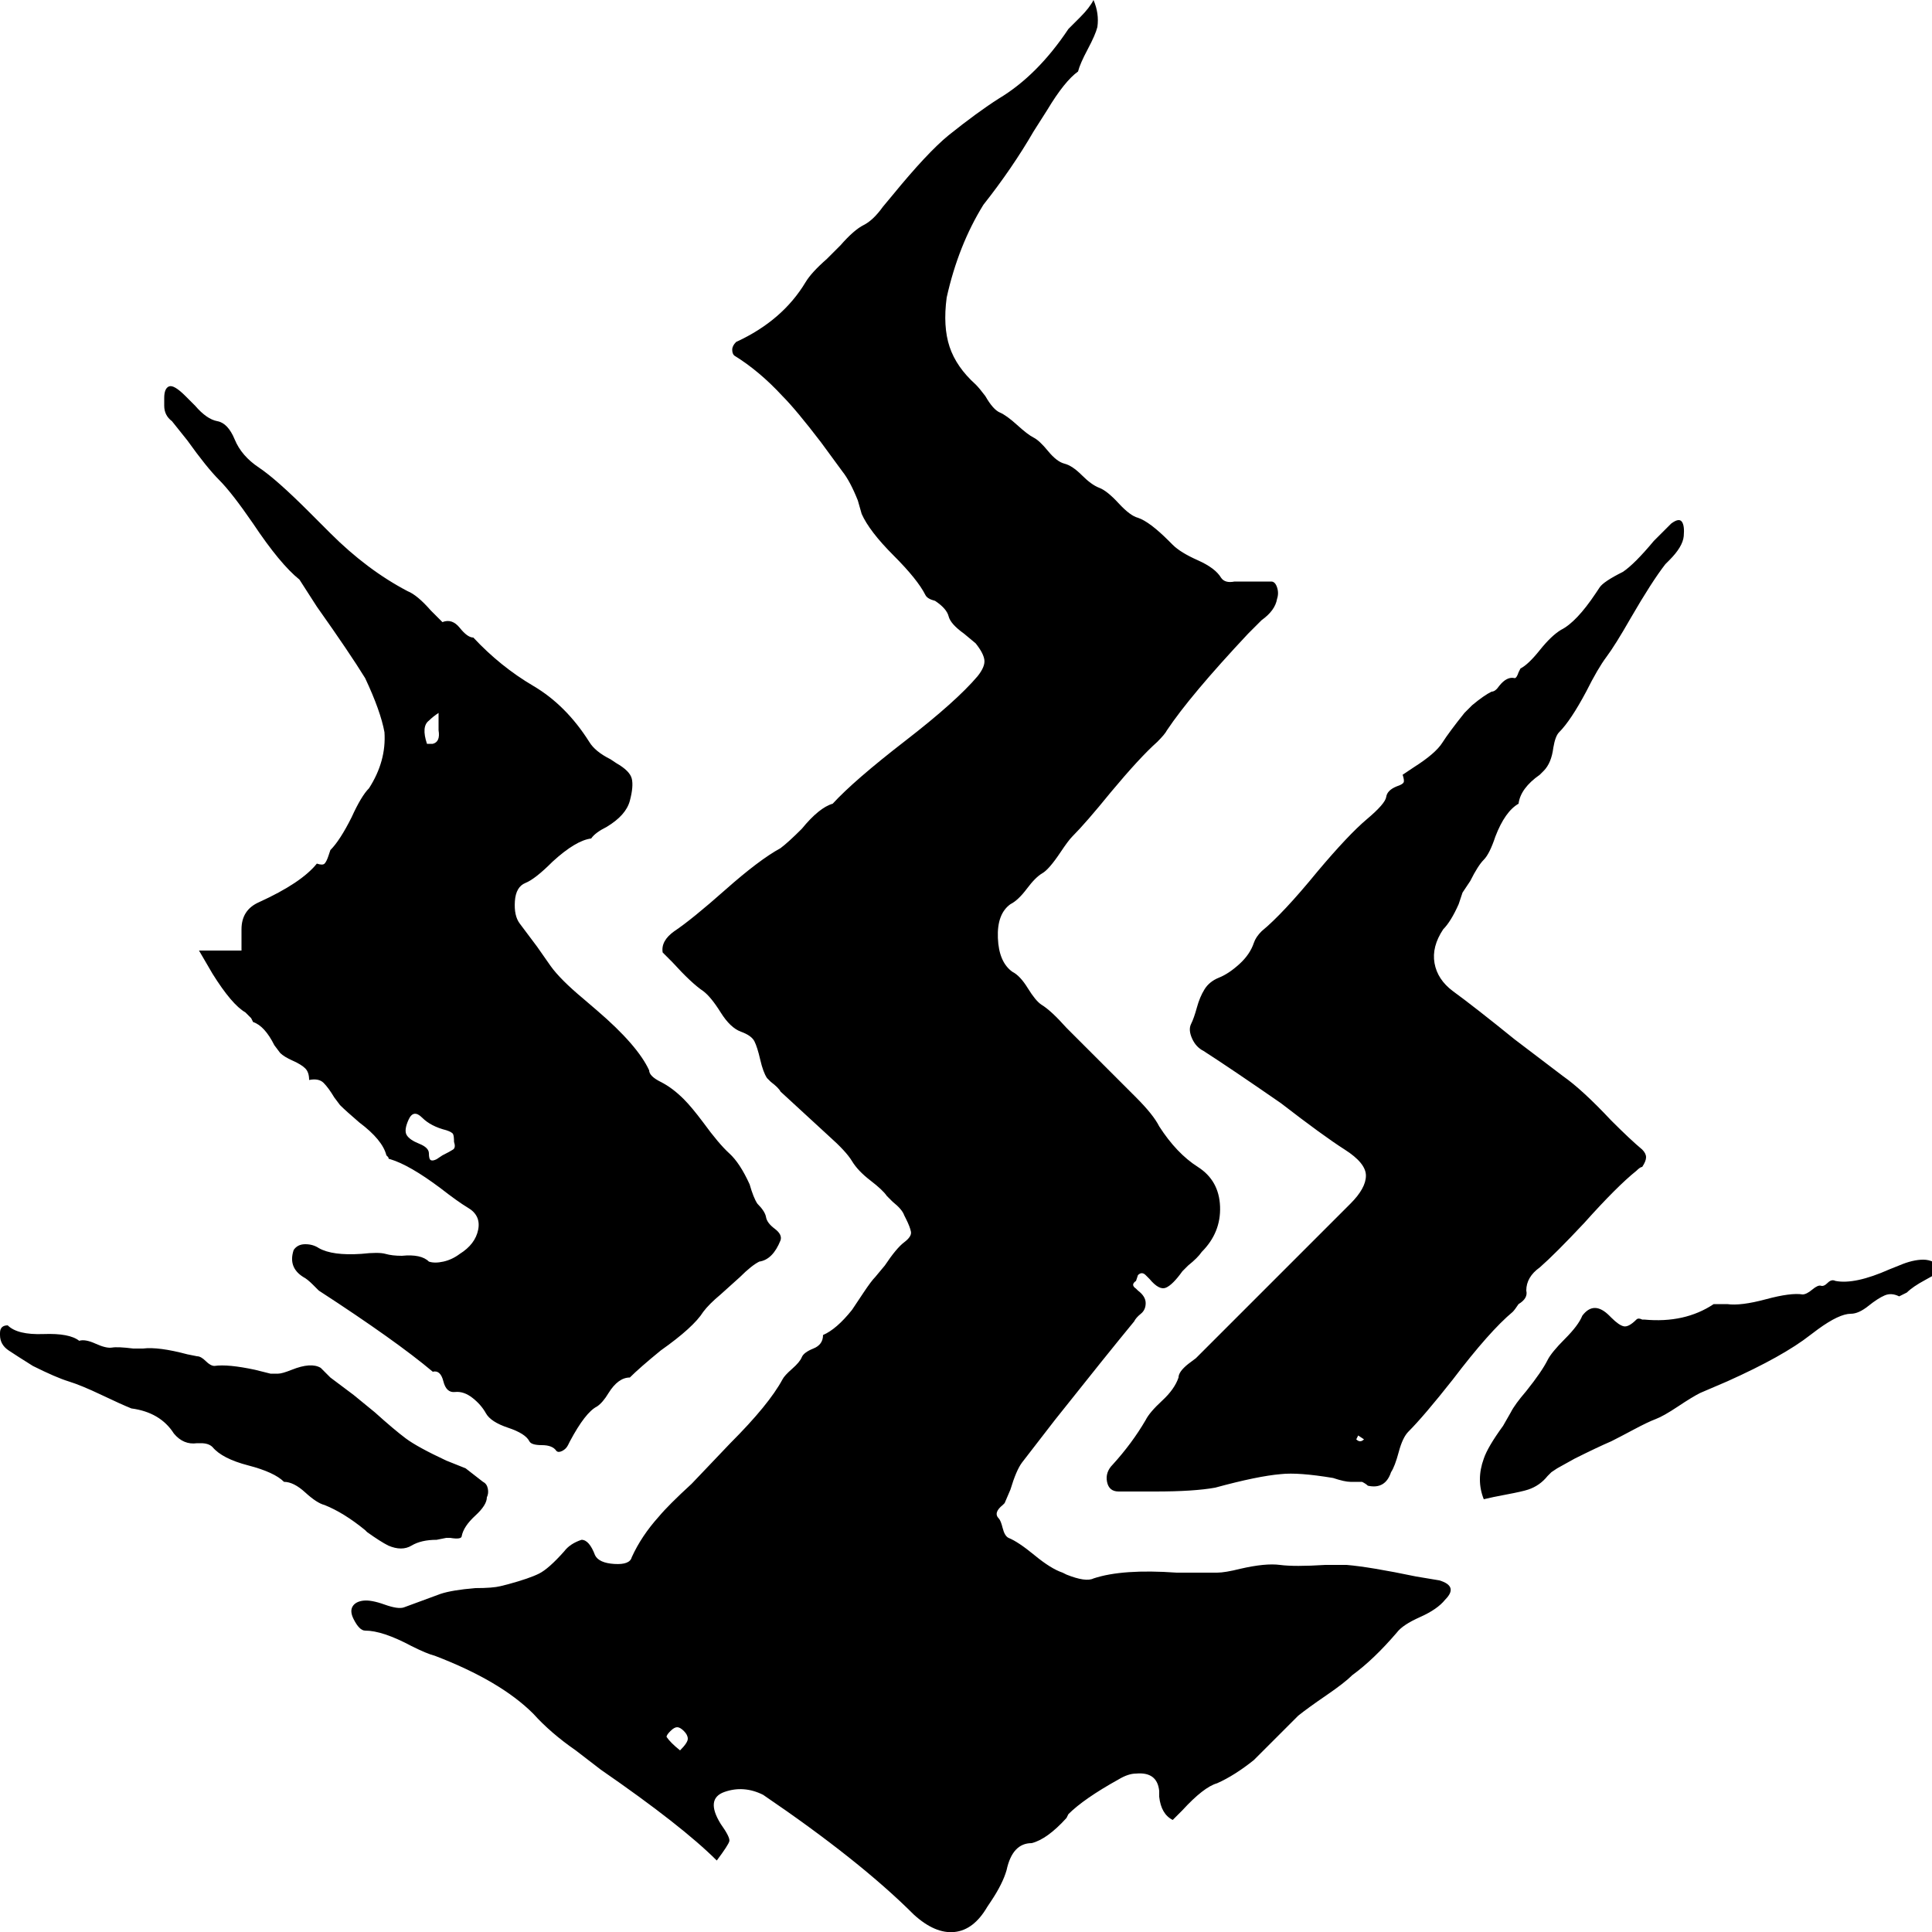
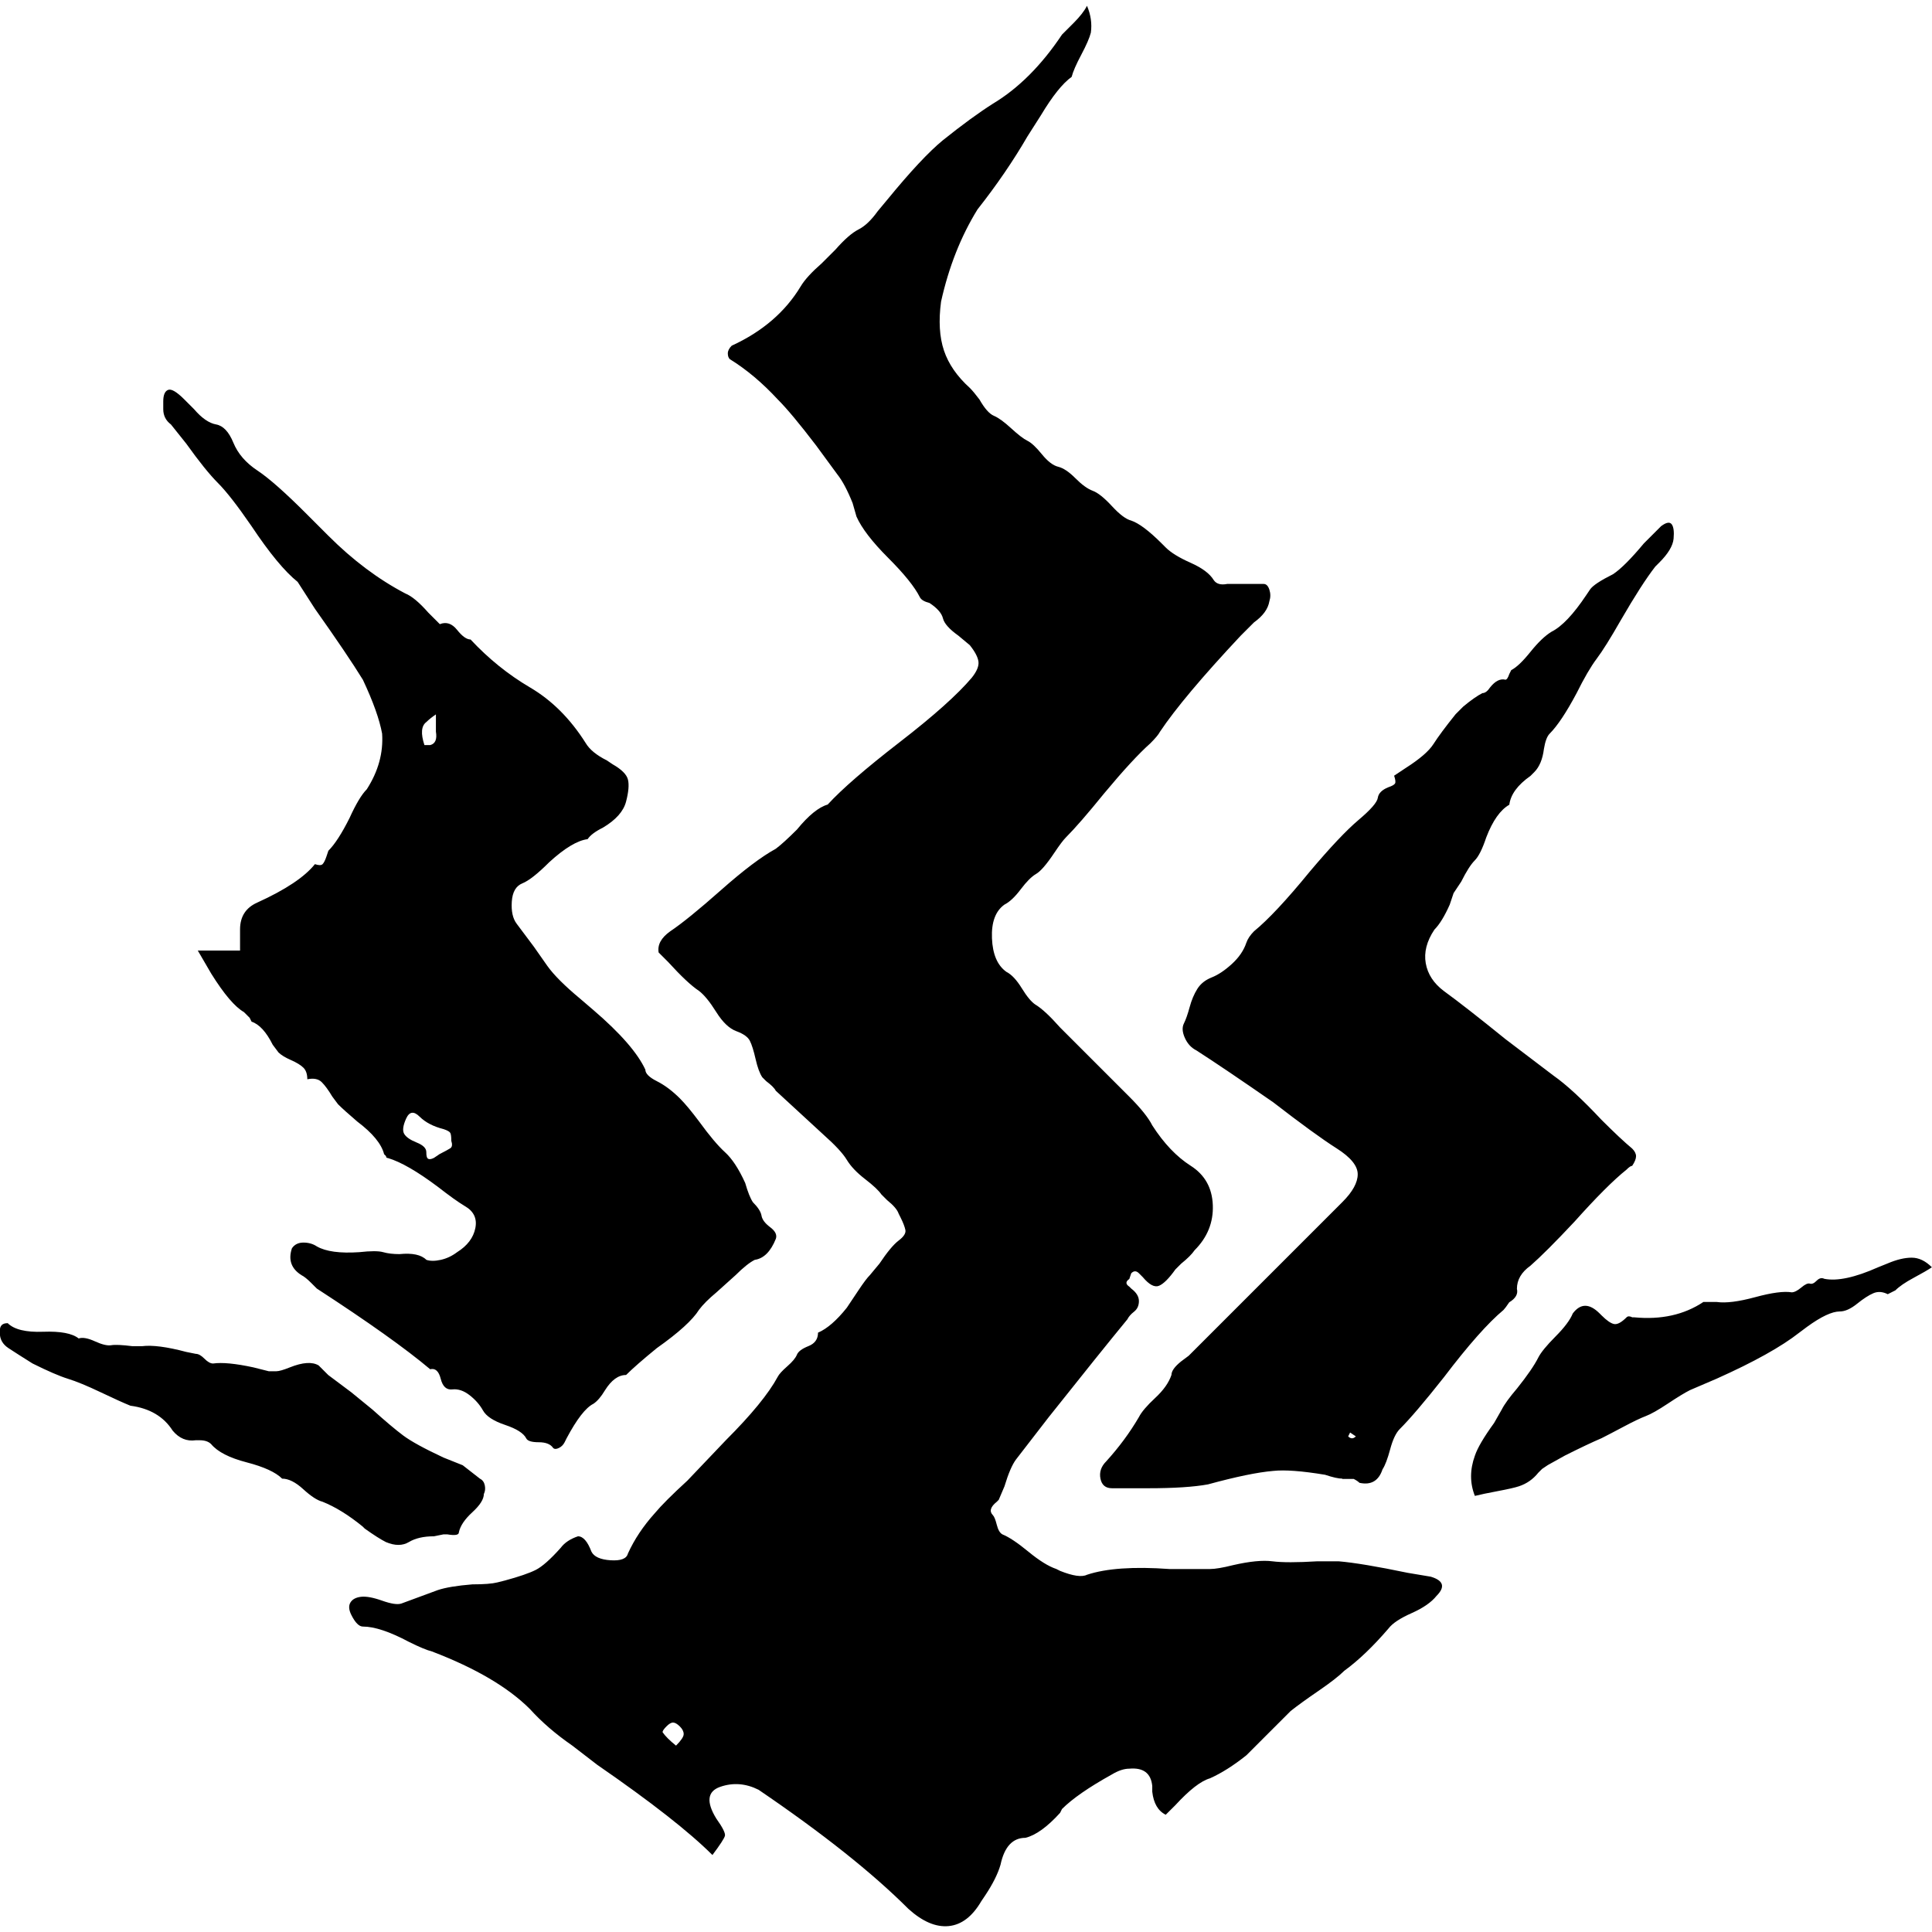
<svg xmlns="http://www.w3.org/2000/svg" version="1.1" width="32" height="32" viewBox="0 0 32 32">
-   <path d="M19.424 30.144q-0.192-0.096-0.224-0.384v-0.096q-0.032-0.32-0.384-0.288-0.128 0-0.288 0.096-0.576 0.32-0.832 0.576l-0.032 0.064q-0.32 0.352-0.576 0.416-0.32 0-0.416 0.448-0.064 0.224-0.256 0.512l-0.064 0.096q-0.224 0.384-0.544 0.416t-0.672-0.288q-0.896-0.896-2.496-1.984-0.32-0.16-0.64-0.048t-0.064 0.528q0.16 0.224 0.144 0.288t-0.208 0.32q-0.576-0.576-1.92-1.504l-0.416-0.32q-0.416-0.288-0.704-0.608-0.544-0.544-1.632-0.96-0.128-0.032-0.384-0.16-0.48-0.256-0.768-0.256-0.096 0-0.192-0.192-0.064-0.128-0.016-0.208t0.176-0.096 0.352 0.064 0.32 0.048l0.608-0.224q0.192-0.064 0.576-0.096 0.288 0 0.416-0.032l0.128-0.032q0.352-0.096 0.512-0.176t0.416-0.368q0.096-0.128 0.288-0.192 0.128 0 0.224 0.256 0.064 0.128 0.32 0.144t0.288-0.112q0.16-0.352 0.448-0.672 0.16-0.192 0.544-0.544l0.64-0.672q0.64-0.64 0.864-1.056 0.032-0.064 0.16-0.176t0.16-0.192 0.192-0.144 0.16-0.224q0.224-0.096 0.48-0.416l0.192-0.288q0.128-0.192 0.192-0.256l0.16-0.192q0.192-0.288 0.32-0.384t0.112-0.176-0.080-0.208l-0.032-0.064q-0.032-0.096-0.192-0.224l-0.096-0.096q-0.064-0.096-0.272-0.256t-0.304-0.32-0.384-0.416l-0.8-0.736q-0.032-0.064-0.16-0.16l-0.064-0.064q-0.064-0.096-0.112-0.304t-0.096-0.304-0.224-0.16-0.336-0.32-0.288-0.352q-0.192-0.128-0.512-0.48l-0.16-0.16q-0.032-0.192 0.192-0.352 0.288-0.192 0.848-0.688t0.912-0.688q0.128-0.096 0.352-0.32 0.288-0.352 0.512-0.416 0.352-0.384 1.2-1.040t1.2-1.072q0.128-0.16 0.112-0.272t-0.144-0.272l-0.192-0.16q-0.224-0.16-0.256-0.288t-0.224-0.256q-0.128-0.032-0.16-0.096-0.128-0.256-0.528-0.656t-0.528-0.688l-0.064-0.224q-0.128-0.32-0.256-0.48l-0.352-0.48q-0.416-0.544-0.64-0.768-0.384-0.416-0.8-0.672-0.032-0.032-0.032-0.096t0.064-0.128q0.768-0.352 1.152-0.992 0.096-0.16 0.352-0.384l0.224-0.224q0.224-0.256 0.384-0.336t0.32-0.304l0.16-0.192q0.576-0.704 0.928-0.992 0.48-0.384 0.832-0.608 0.64-0.384 1.152-1.152l0.192-0.192q0.16-0.16 0.224-0.288 0.096 0.224 0.064 0.448-0.032 0.128-0.16 0.368t-0.16 0.368q-0.224 0.16-0.512 0.64l-0.224 0.352q-0.352 0.608-0.832 1.216-0.416 0.672-0.608 1.536-0.064 0.48 0.048 0.816t0.432 0.624q0.064 0.064 0.16 0.192 0.128 0.224 0.24 0.272t0.288 0.208 0.272 0.208 0.24 0.224 0.272 0.208 0.288 0.192 0.288 0.208 0.32 0.256 0.32 0.24q0.192 0.064 0.512 0.384l0.064 0.064q0.128 0.128 0.416 0.256t0.384 0.288q0.064 0.096 0.224 0.064h0.608q0.064 0 0.096 0.096t0 0.192q-0.032 0.192-0.256 0.352l-0.224 0.224q-0.96 1.024-1.344 1.6-0.032 0.064-0.16 0.192-0.288 0.256-0.768 0.832-0.416 0.512-0.64 0.736-0.064 0.064-0.192 0.256-0.192 0.288-0.304 0.352t-0.256 0.256-0.272 0.256q-0.224 0.16-0.208 0.56t0.24 0.56q0.128 0.064 0.256 0.272t0.224 0.272q0.16 0.096 0.416 0.384l1.152 1.152q0.288 0.288 0.384 0.48 0.288 0.448 0.64 0.672t0.368 0.656-0.304 0.752q-0.064 0.096-0.224 0.224l-0.096 0.096q-0.16 0.224-0.272 0.272t-0.272-0.144l-0.064-0.064q-0.064-0.064-0.128 0l-0.032 0.096q-0.096 0.064 0 0.128l0.032 0.032q0.128 0.096 0.128 0.208t-0.080 0.176-0.112 0.128q-0.448 0.544-1.312 1.632l-0.544 0.704q-0.096 0.128-0.192 0.448l-0.096 0.224-0.032 0.032q-0.16 0.128-0.064 0.224 0.032 0.032 0.064 0.16t0.096 0.16q0.16 0.064 0.432 0.288t0.464 0.288l0.064 0.032q0.32 0.128 0.448 0.064 0.48-0.16 1.376-0.096h0.672q0.128 0 0.384-0.064 0.416-0.096 0.656-0.064t0.752 0h0.352q0.384 0.032 1.152 0.192l0.384 0.064q0.32 0.096 0.096 0.32-0.128 0.16-0.416 0.288t-0.384 0.256q-0.384 0.448-0.736 0.704-0.128 0.128-0.432 0.336t-0.464 0.336l-0.736 0.736q-0.32 0.256-0.608 0.384-0.224 0.064-0.576 0.448zM11.264 28.992q0.128-0.128 0.128-0.192t-0.064-0.128-0.112-0.064-0.112 0.064-0.064 0.096q0.064 0.096 0.224 0.224zM3.296 15.744h0.704v-0.352q0-0.32 0.288-0.448 0.704-0.32 0.96-0.64 0.096 0.032 0.128 0t0.064-0.128l0.032-0.096q0.16-0.16 0.352-0.544 0.16-0.352 0.288-0.48 0.288-0.448 0.256-0.928-0.064-0.352-0.32-0.896-0.256-0.416-0.8-1.184l-0.288-0.448q-0.32-0.256-0.768-0.928-0.352-0.512-0.56-0.72t-0.528-0.656l-0.256-0.32q-0.128-0.096-0.128-0.256v-0.128q0-0.16 0.080-0.192t0.272 0.16l0.16 0.16q0.192 0.224 0.368 0.256t0.288 0.304 0.4 0.464 0.832 0.736l0.352 0.352q0.608 0.608 1.28 0.96 0.16 0.064 0.384 0.32l0.192 0.192q0.16-0.064 0.288 0.096t0.224 0.16q0.448 0.48 0.992 0.8t0.928 0.928q0.096 0.16 0.352 0.288l0.096 0.064q0.224 0.128 0.256 0.256t-0.032 0.368-0.384 0.432q-0.192 0.096-0.256 0.192-0.256 0.032-0.64 0.384-0.288 0.288-0.448 0.352t-0.176 0.304 0.080 0.368l0.288 0.384 0.224 0.32q0.16 0.224 0.544 0.544l0.224 0.192q0.672 0.576 0.864 0.992 0 0.096 0.192 0.192t0.384 0.288q0.128 0.128 0.32 0.384 0.256 0.352 0.432 0.512t0.336 0.512q0.064 0.224 0.128 0.32 0.128 0.128 0.144 0.224t0.144 0.192 0.096 0.192q-0.128 0.32-0.352 0.352-0.128 0.064-0.32 0.256l-0.32 0.288q-0.192 0.16-0.288 0.288-0.16 0.256-0.704 0.64-0.352 0.288-0.512 0.448-0.192 0-0.352 0.256-0.096 0.16-0.192 0.224-0.192 0.096-0.448 0.576l-0.032 0.064q-0.032 0.064-0.096 0.096t-0.096 0q-0.064-0.096-0.24-0.096t-0.208-0.064q-0.064-0.128-0.352-0.224t-0.368-0.24-0.224-0.256-0.288-0.096-0.192-0.176-0.176-0.16q-0.608-0.512-1.888-1.344l-0.096-0.096q-0.096-0.096-0.16-0.128-0.256-0.16-0.16-0.448 0.064-0.096 0.192-0.096t0.224 0.064q0.224 0.128 0.704 0.096 0.288-0.032 0.4 0t0.272 0.032q0.32-0.032 0.448 0.096 0.096 0.032 0.24 0t0.272-0.128q0.256-0.16 0.304-0.4t-0.176-0.368q-0.16-0.096-0.448-0.32-0.512-0.384-0.832-0.48-0.032 0-0.032-0.032l-0.032-0.032q-0.064-0.256-0.448-0.544-0.224-0.192-0.32-0.288l-0.096-0.128q-0.096-0.16-0.176-0.24t-0.24-0.048q0-0.128-0.064-0.192t-0.208-0.128-0.208-0.128l-0.096-0.128q-0.16-0.32-0.352-0.384l-0.032-0.064t-0.096-0.096q-0.224-0.128-0.544-0.64zM7.52 18.912q0-0.096-0.016-0.128t-0.112-0.064q-0.256-0.064-0.4-0.208t-0.224 0.032-0.032 0.256 0.208 0.144 0.16 0.16 0.032 0.112 0.096-0.016l0.096-0.064q0.128-0.064 0.176-0.096t0.016-0.128zM7.264 11.808q-0.096 0.064-0.16 0.128-0.128 0.096-0.032 0.384h0.096q0.128-0.032 0.096-0.224v-0.288zM22.368 24.544q-0.096 0-0.288-0.064-0.576-0.096-0.864-0.064-0.384 0.032-1.088 0.224-0.352 0.064-0.992 0.064h-0.608q-0.16 0-0.192-0.16t0.096-0.288q0.32-0.352 0.544-0.736 0.064-0.128 0.272-0.32t0.272-0.384q0-0.096 0.16-0.224l0.128-0.096 2.56-2.56q0.256-0.256 0.256-0.464t-0.352-0.432-1.056-0.768q-0.832-0.576-1.28-0.864-0.128-0.064-0.192-0.208t-0.016-0.24 0.096-0.272 0.128-0.304 0.24-0.192 0.336-0.224 0.24-0.352q0.032-0.096 0.128-0.192 0.352-0.288 0.928-0.992 0.512-0.608 0.816-0.864t0.32-0.368 0.176-0.176q0.096-0.032 0.112-0.064t-0.016-0.128l0.192-0.128q0.352-0.224 0.464-0.4t0.368-0.496l0.128-0.128q0.192-0.16 0.32-0.224 0.064 0 0.128-0.096 0.128-0.16 0.256-0.128 0.032 0 0.064-0.096l0.032-0.064q0.128-0.064 0.32-0.304t0.352-0.336q0.256-0.128 0.576-0.608l0.064-0.096q0.064-0.096 0.384-0.256 0.192-0.128 0.512-0.512l0.288-0.288q0.128-0.096 0.176-0.032t0.032 0.24-0.24 0.4l-0.064 0.064q-0.224 0.288-0.576 0.896-0.256 0.448-0.4 0.64t-0.336 0.576q-0.256 0.48-0.448 0.672-0.064 0.064-0.096 0.256-0.032 0.256-0.16 0.384l-0.064 0.064q-0.32 0.224-0.352 0.48-0.224 0.128-0.384 0.544-0.096 0.288-0.192 0.384t-0.224 0.352l-0.128 0.192-0.064 0.192q-0.128 0.288-0.256 0.416-0.192 0.288-0.144 0.56t0.304 0.464q0.352 0.256 1.024 0.8l0.8 0.608q0.32 0.224 0.8 0.736 0.32 0.32 0.512 0.48 0.064 0.064 0.064 0.128t-0.064 0.16q-0.032 0-0.096 0.064-0.32 0.256-0.864 0.864-0.48 0.512-0.736 0.736-0.224 0.16-0.224 0.384 0.032 0.128-0.128 0.224-0.064 0.096-0.096 0.128-0.384 0.32-0.992 1.12-0.48 0.608-0.736 0.864-0.096 0.096-0.16 0.336t-0.128 0.336q-0.096 0.288-0.384 0.224-0.032-0.032-0.096-0.064h-0.192zM22.528 23.872q0.032 0 0.064-0.032l-0.096-0.064-0.032 0.064q0.032 0.032 0.064 0.032zM0.128 21.952q0.16 0.16 0.592 0.144t0.592 0.112q0.096-0.032 0.272 0.048t0.272 0.064 0.352 0.016h0.16q0.256-0.032 0.736 0.096l0.16 0.032q0.064 0 0.144 0.080t0.144 0.080q0.224-0.032 0.672 0.064l0.256 0.064h0.128q0.064 0 0.224-0.064 0.32-0.128 0.48-0.032l0.16 0.16 0.384 0.288 0.352 0.288q0.32 0.288 0.512 0.432t0.672 0.368l0.32 0.128 0.288 0.224q0.064 0.032 0.080 0.112t-0.016 0.144q0 0.128-0.192 0.304t-0.224 0.336q0 0.064-0.192 0.032h-0.064l-0.16 0.032q-0.256 0-0.416 0.096t-0.384 0q-0.128-0.064-0.352-0.224l-0.032-0.032q-0.352-0.288-0.672-0.416-0.128-0.032-0.32-0.208t-0.352-0.176q-0.16-0.16-0.592-0.272t-0.592-0.304q-0.064-0.064-0.192-0.064h-0.064q-0.224 0.032-0.384-0.16-0.224-0.352-0.704-0.416-0.16-0.064-0.496-0.224t-0.544-0.224-0.592-0.256q-0.256-0.16-0.4-0.256t-0.144-0.256v-0.032q0-0.128 0.128-0.128zM24.576 24.832q-0.128-0.32 0-0.672 0.064-0.192 0.32-0.544l0.128-0.224q0.064-0.128 0.256-0.352 0.256-0.32 0.352-0.512 0.064-0.128 0.288-0.352t0.288-0.384q0.192-0.256 0.448 0l0.032 0.032q0.128 0.128 0.208 0.144t0.208-0.112q0.032-0.032 0.096 0h0.032q0.672 0.064 1.152-0.256h0.224q0.224 0.032 0.64-0.080t0.608-0.080q0.064 0 0.16-0.080t0.144-0.064 0.112-0.048 0.128-0.032q0.32 0.064 0.896-0.192l0.16-0.064q0.224-0.096 0.4-0.096t0.336 0.16q-0.096 0.064-0.304 0.176t-0.304 0.208l-0.128 0.064q-0.128-0.064-0.24-0.016t-0.272 0.176-0.288 0.128q-0.192 0-0.544 0.256l-0.128 0.096q-0.448 0.352-1.376 0.768l-0.448 0.192q-0.128 0.064-0.368 0.224t-0.368 0.208-0.368 0.176-0.368 0.192q-0.224 0.096-0.608 0.288l-0.288 0.16-0.096 0.064-0.064 0.064q-0.128 0.16-0.32 0.224-0.096 0.032-0.352 0.080t-0.384 0.080z" />
+   <path d="M19.308 30.058q-0.191-0.095-0.223-0.382v-0.095q-0.032-0.318-0.382-0.286-0.127 0-0.286 0.095-0.573 0.318-0.827 0.573l-0.032 0.064q-0.318 0.35-0.573 0.413-0.318 0-0.413 0.445-0.064 0.223-0.254 0.509l-0.064 0.095q-0.223 0.382-0.541 0.413t-0.668-0.286q-0.891-0.891-2.481-1.972-0.318-0.159-0.636-0.048t-0.064 0.525q0.159 0.223 0.143 0.286t-0.207 0.318q-0.573-0.573-1.909-1.495l-0.413-0.318q-0.413-0.286-0.7-0.604-0.541-0.541-1.622-0.954-0.127-0.032-0.382-0.159-0.477-0.254-0.763-0.254-0.095 0-0.191-0.191-0.064-0.127-0.016-0.207t0.175-0.095 0.35 0.064 0.318 0.048l0.604-0.223q0.191-0.064 0.573-0.095 0.286 0 0.413-0.032l0.127-0.032q0.35-0.095 0.509-0.175t0.414-0.366q0.095-0.127 0.286-0.191 0.127 0 0.223 0.254 0.064 0.127 0.318 0.143t0.286-0.111q0.159-0.35 0.445-0.668 0.159-0.191 0.541-0.541l0.636-0.668q0.636-0.636 0.859-1.050 0.032-0.064 0.159-0.175t0.159-0.191 0.191-0.143 0.159-0.223q0.223-0.095 0.477-0.413l0.191-0.286q0.127-0.191 0.191-0.254l0.159-0.191q0.191-0.286 0.318-0.382t0.111-0.175-0.080-0.207l-0.032-0.064q-0.032-0.095-0.191-0.223l-0.095-0.095q-0.064-0.095-0.27-0.254t-0.302-0.318-0.382-0.413l-0.795-0.732q-0.032-0.064-0.159-0.159l-0.064-0.064q-0.064-0.095-0.111-0.302t-0.095-0.302-0.223-0.159-0.334-0.318-0.286-0.35q-0.191-0.127-0.509-0.477l-0.159-0.159q-0.032-0.191 0.191-0.35 0.286-0.191 0.843-0.684t0.907-0.684q0.127-0.095 0.35-0.318 0.286-0.35 0.509-0.414 0.35-0.382 1.193-1.034t1.193-1.066q0.127-0.159 0.111-0.27t-0.143-0.27l-0.191-0.159q-0.223-0.159-0.254-0.286t-0.223-0.254q-0.127-0.032-0.159-0.095-0.127-0.254-0.525-0.652t-0.525-0.684l-0.064-0.223q-0.127-0.318-0.254-0.477l-0.35-0.477q-0.413-0.541-0.636-0.763-0.382-0.413-0.795-0.668-0.032-0.032-0.032-0.095t0.064-0.127q0.763-0.35 1.145-0.986 0.095-0.159 0.35-0.382l0.223-0.223q0.223-0.254 0.382-0.334t0.318-0.302l0.159-0.191q0.573-0.7 0.922-0.986 0.477-0.382 0.827-0.604 0.636-0.382 1.145-1.145l0.191-0.191q0.159-0.159 0.223-0.286 0.095 0.223 0.064 0.445-0.032 0.127-0.159 0.366t-0.159 0.366q-0.223 0.159-0.509 0.636l-0.223 0.35q-0.35 0.604-0.827 1.209-0.413 0.668-0.604 1.527-0.064 0.477 0.048 0.811t0.429 0.62q0.064 0.064 0.159 0.191 0.127 0.223 0.239 0.27t0.286 0.207 0.27 0.207 0.239 0.223 0.27 0.207 0.286 0.191 0.286 0.207 0.318 0.254 0.318 0.239q0.191 0.064 0.509 0.382l0.064 0.064q0.127 0.127 0.413 0.254t0.382 0.286q0.064 0.095 0.223 0.064h0.604q0.064 0 0.095 0.095t0 0.191q-0.032 0.191-0.254 0.35l-0.223 0.223q-0.954 1.018-1.336 1.59-0.032 0.064-0.159 0.191-0.286 0.254-0.763 0.827-0.413 0.509-0.636 0.732-0.064 0.064-0.191 0.254-0.191 0.286-0.302 0.35t-0.254 0.254-0.27 0.254q-0.223 0.159-0.207 0.557t0.239 0.557q0.127 0.064 0.254 0.27t0.223 0.27q0.159 0.095 0.413 0.382l1.145 1.145q0.286 0.286 0.382 0.477 0.286 0.445 0.636 0.668t0.366 0.652-0.302 0.747q-0.064 0.095-0.223 0.223l-0.095 0.095q-0.159 0.223-0.27 0.27t-0.27-0.143l-0.064-0.064q-0.064-0.064-0.127 0l-0.032 0.095q-0.095 0.064 0 0.127l0.032 0.032q0.127 0.095 0.127 0.207t-0.080 0.175-0.111 0.127q-0.445 0.541-1.304 1.622l-0.541 0.7q-0.095 0.127-0.191 0.445l-0.095 0.223-0.032 0.032q-0.159 0.127-0.064 0.223 0.032 0.032 0.064 0.159t0.095 0.159q0.159 0.064 0.429 0.286t0.461 0.286l0.064 0.032q0.318 0.127 0.445 0.064 0.477-0.159 1.368-0.095h0.668q0.127 0 0.382-0.064 0.413-0.095 0.652-0.064t0.747 0h0.35q0.382 0.032 1.145 0.191l0.382 0.064q0.318 0.095 0.095 0.318-0.127 0.159-0.413 0.286t-0.382 0.254q-0.382 0.445-0.732 0.7-0.127 0.127-0.429 0.334t-0.461 0.334l-0.732 0.732q-0.318 0.254-0.604 0.382-0.223 0.064-0.573 0.445zM11.197 28.913q0.127-0.127 0.127-0.191t-0.064-0.127-0.111-0.064-0.111 0.064-0.064 0.095q0.064 0.095 0.223 0.223zM3.276 15.744h0.7v-0.35q0-0.318 0.286-0.445 0.7-0.318 0.954-0.636 0.095 0.032 0.127 0t0.064-0.127l0.032-0.095q0.159-0.159 0.35-0.541 0.159-0.35 0.286-0.477 0.286-0.445 0.254-0.922-0.064-0.35-0.318-0.891-0.254-0.413-0.795-1.177l-0.286-0.445q-0.318-0.254-0.763-0.922-0.35-0.509-0.557-0.716t-0.525-0.652l-0.254-0.318q-0.127-0.095-0.127-0.254v-0.127q0-0.159 0.080-0.191t0.27 0.159l0.159 0.159q0.191 0.223 0.366 0.254t0.286 0.302 0.398 0.461 0.827 0.732l0.35 0.35q0.604 0.604 1.272 0.954 0.159 0.064 0.382 0.318l0.191 0.191q0.159-0.064 0.286 0.095t0.223 0.159q0.445 0.477 0.986 0.795t0.922 0.922q0.095 0.159 0.35 0.286l0.095 0.064q0.223 0.127 0.254 0.254t-0.032 0.366-0.382 0.429q-0.191 0.095-0.254 0.191-0.254 0.032-0.636 0.382-0.286 0.286-0.445 0.35t-0.175 0.302 0.080 0.366l0.286 0.382 0.223 0.318q0.159 0.223 0.541 0.541l0.223 0.191q0.668 0.573 0.859 0.986 0 0.095 0.191 0.191t0.382 0.286q0.127 0.127 0.318 0.382 0.254 0.35 0.429 0.509t0.334 0.509q0.064 0.223 0.127 0.318 0.127 0.127 0.143 0.223t0.143 0.191 0.095 0.191q-0.127 0.318-0.35 0.35-0.127 0.064-0.318 0.254l-0.318 0.286q-0.191 0.159-0.286 0.286-0.159 0.254-0.7 0.636-0.35 0.286-0.509 0.445-0.191 0-0.35 0.254-0.095 0.159-0.191 0.223-0.191 0.095-0.445 0.573l-0.032 0.064q-0.032 0.064-0.095 0.095t-0.095 0q-0.064-0.095-0.239-0.095t-0.207-0.064q-0.064-0.127-0.35-0.223t-0.366-0.239-0.223-0.254-0.286-0.095-0.191-0.175-0.175-0.159q-0.604-0.509-1.877-1.336l-0.095-0.095q-0.095-0.095-0.159-0.127-0.254-0.159-0.159-0.445 0.064-0.095 0.191-0.095t0.223 0.064q0.223 0.127 0.7 0.095 0.286-0.032 0.398 0t0.27 0.032q0.318-0.032 0.445 0.095 0.095 0.032 0.239 0t0.27-0.127q0.254-0.159 0.302-0.398t-0.175-0.366q-0.159-0.095-0.445-0.318-0.509-0.382-0.827-0.477-0.032 0-0.032-0.032l-0.032-0.032q-0.064-0.254-0.445-0.541-0.223-0.191-0.318-0.286l-0.095-0.127q-0.095-0.159-0.175-0.239t-0.239-0.048q0-0.127-0.064-0.191t-0.207-0.127-0.207-0.127l-0.095-0.127q-0.159-0.318-0.35-0.382l-0.032-0.064t-0.095-0.095q-0.223-0.127-0.541-0.636zM7.475 18.893q0-0.095-0.016-0.127t-0.111-0.064q-0.254-0.064-0.398-0.207t-0.223 0.032-0.032 0.254 0.207 0.143 0.159 0.159 0.032 0.111 0.095-0.016l0.095-0.064q0.127-0.064 0.175-0.095t0.016-0.127zM7.221 11.832q-0.095 0.064-0.159 0.127-0.127 0.095-0.032 0.382h0.095q0.127-0.032 0.095-0.223v-0.286zM22.234 24.491q-0.095 0-0.286-0.064-0.573-0.095-0.859-0.064-0.382 0.032-1.081 0.223-0.35 0.064-0.986 0.064h-0.604q-0.159 0-0.191-0.159t0.095-0.286q0.318-0.35 0.541-0.732 0.064-0.127 0.27-0.318t0.27-0.382q0-0.095 0.159-0.223l0.127-0.095 2.545-2.545q0.254-0.254 0.254-0.461t-0.35-0.429-1.050-0.763q-0.827-0.573-1.272-0.859-0.127-0.064-0.191-0.207t-0.016-0.239 0.095-0.27 0.127-0.302 0.239-0.191 0.334-0.223 0.239-0.35q0.032-0.095 0.127-0.191 0.35-0.286 0.922-0.986 0.509-0.604 0.811-0.859t0.318-0.366 0.175-0.175q0.095-0.032 0.111-0.064t-0.016-0.127l0.191-0.127q0.35-0.223 0.461-0.398t0.366-0.493l0.127-0.127q0.191-0.159 0.318-0.223 0.064 0 0.127-0.095 0.127-0.159 0.254-0.127 0.032 0 0.064-0.095l0.032-0.064q0.127-0.064 0.318-0.302t0.35-0.334q0.254-0.127 0.573-0.604l0.064-0.095q0.064-0.095 0.382-0.254 0.191-0.127 0.509-0.509l0.286-0.286q0.127-0.095 0.175-0.032t0.032 0.239-0.239 0.398l-0.064 0.064q-0.223 0.286-0.573 0.891-0.254 0.445-0.398 0.636t-0.334 0.573q-0.254 0.477-0.445 0.668-0.064 0.064-0.095 0.254-0.032 0.254-0.159 0.382l-0.064 0.064q-0.318 0.223-0.35 0.477-0.223 0.127-0.382 0.541-0.095 0.286-0.191 0.382t-0.223 0.35l-0.127 0.191-0.064 0.191q-0.127 0.286-0.254 0.414-0.191 0.286-0.143 0.557t0.302 0.461q0.35 0.254 1.018 0.795l0.795 0.604q0.318 0.223 0.795 0.732 0.318 0.318 0.509 0.477 0.064 0.064 0.064 0.127t-0.064 0.159q-0.032 0-0.095 0.064-0.318 0.254-0.859 0.859-0.477 0.509-0.732 0.732-0.223 0.159-0.223 0.382 0.032 0.127-0.127 0.223-0.064 0.095-0.095 0.127-0.382 0.318-0.986 1.113-0.477 0.604-0.732 0.859-0.095 0.095-0.159 0.334t-0.127 0.334q-0.095 0.286-0.382 0.223-0.032-0.032-0.095-0.064h-0.191zM22.393 23.823q0.032 0 0.064-0.032l-0.095-0.064-0.032 0.064q0.032 0.032 0.064 0.032zM0.127 21.915q0.159 0.159 0.588 0.143t0.588 0.111q0.095-0.032 0.27 0.048t0.27 0.064 0.35 0.016h0.159q0.254-0.032 0.732 0.095l0.159 0.032q0.064 0 0.143 0.080t0.143 0.080q0.223-0.032 0.668 0.064l0.254 0.064h0.127q0.064 0 0.223-0.064 0.318-0.127 0.477-0.032l0.159 0.159 0.382 0.286 0.35 0.286q0.318 0.286 0.509 0.429t0.668 0.366l0.318 0.127 0.286 0.223q0.064 0.032 0.080 0.111t-0.016 0.143q0 0.127-0.191 0.302t-0.223 0.334q0 0.064-0.191 0.032h-0.064l-0.159 0.032q-0.254 0-0.413 0.095t-0.382 0q-0.127-0.064-0.35-0.223l-0.032-0.032q-0.35-0.286-0.668-0.413-0.127-0.032-0.318-0.207t-0.35-0.175q-0.159-0.159-0.588-0.27t-0.588-0.302q-0.064-0.064-0.191-0.064h-0.064q-0.223 0.032-0.382-0.159-0.223-0.35-0.7-0.413-0.159-0.064-0.493-0.223t-0.541-0.223-0.588-0.254q-0.254-0.159-0.398-0.254t-0.143-0.254v-0.032q0-0.127 0.127-0.127zM24.429 24.778q-0.127-0.318 0-0.668 0.064-0.191 0.318-0.541l0.127-0.223q0.064-0.127 0.254-0.35 0.254-0.318 0.35-0.509 0.064-0.127 0.286-0.35t0.286-0.382q0.191-0.254 0.445 0l0.032 0.032q0.127 0.127 0.207 0.143t0.207-0.111q0.032-0.032 0.095 0h0.032q0.668 0.064 1.145-0.254h0.223q0.223 0.032 0.636-0.080t0.604-0.080q0.064 0 0.159-0.080t0.143-0.064 0.111-0.048 0.127-0.032q0.318 0.064 0.891-0.191l0.159-0.064q0.223-0.095 0.398-0.095t0.334 0.159q-0.095 0.064-0.302 0.175t-0.302 0.207l-0.127 0.064q-0.127-0.064-0.239-0.016t-0.27 0.175-0.286 0.127q-0.191 0-0.541 0.254l-0.127 0.095q-0.445 0.35-1.368 0.763l-0.445 0.191q-0.127 0.064-0.366 0.223t-0.366 0.207-0.366 0.175-0.366 0.191q-0.223 0.095-0.604 0.286l-0.286 0.159-0.095 0.064-0.064 0.064q-0.127 0.159-0.318 0.223-0.095 0.032-0.35 0.080t-0.382 0.080z" />
</svg>
